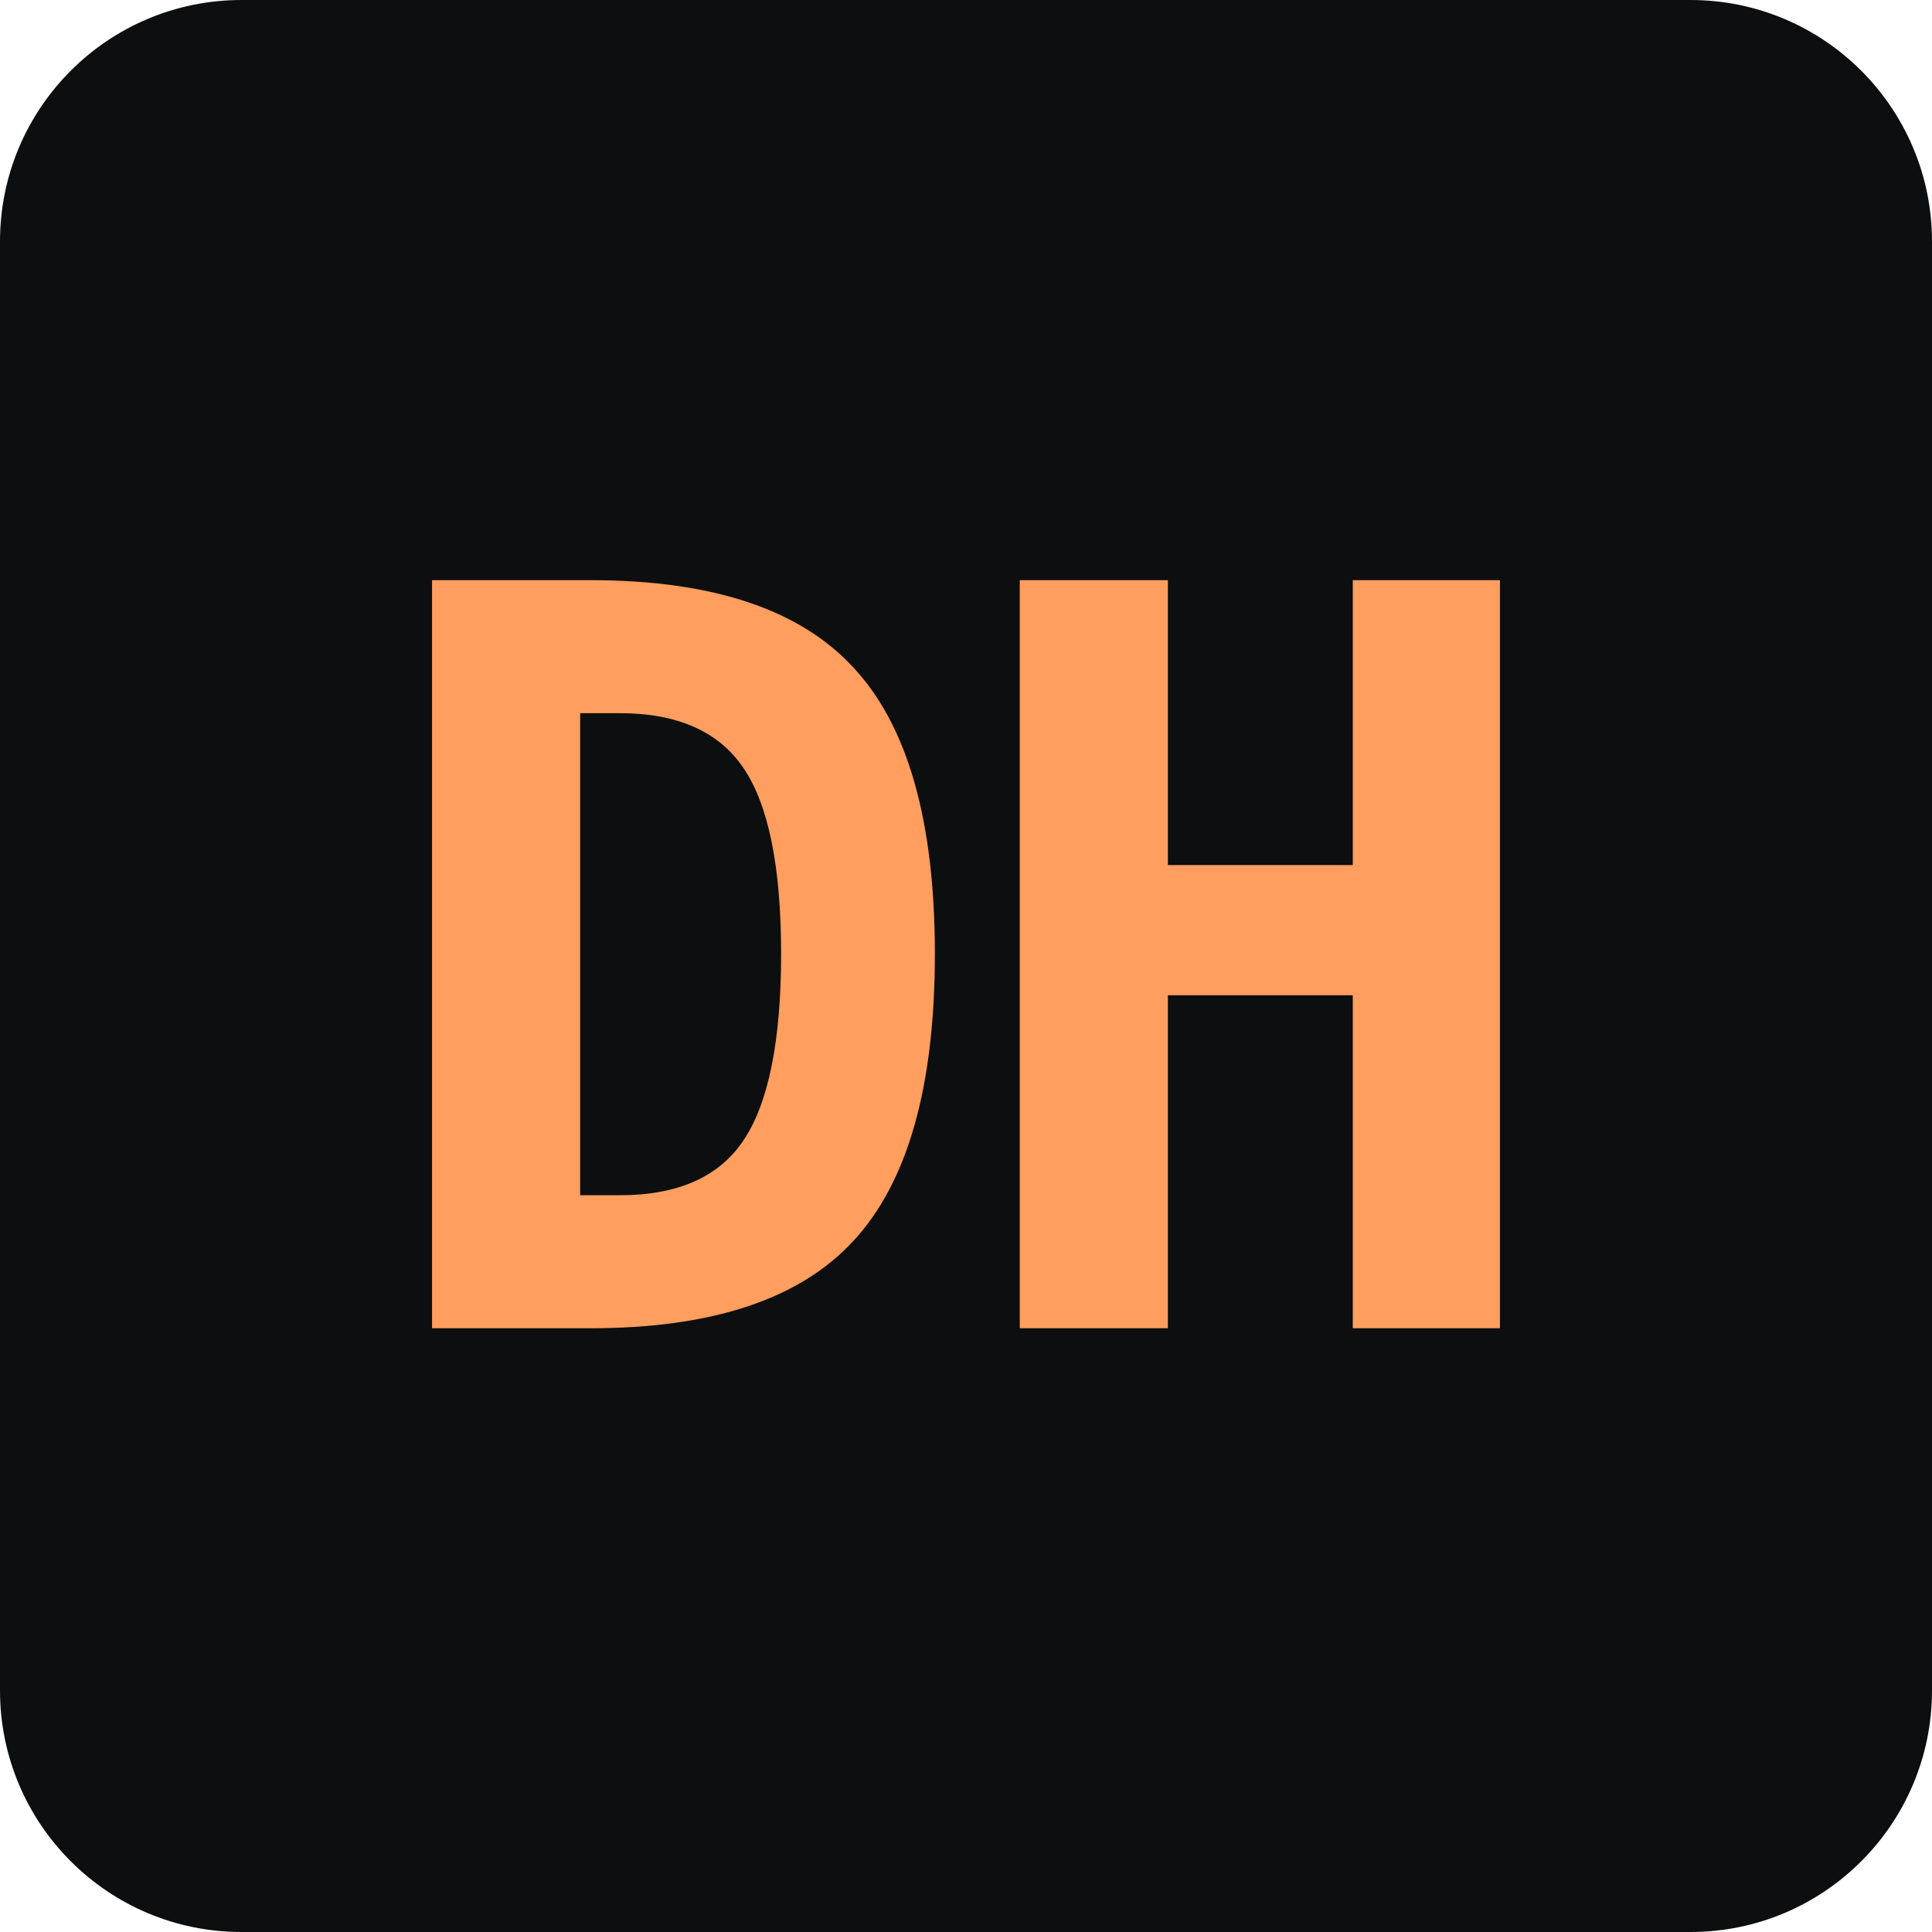
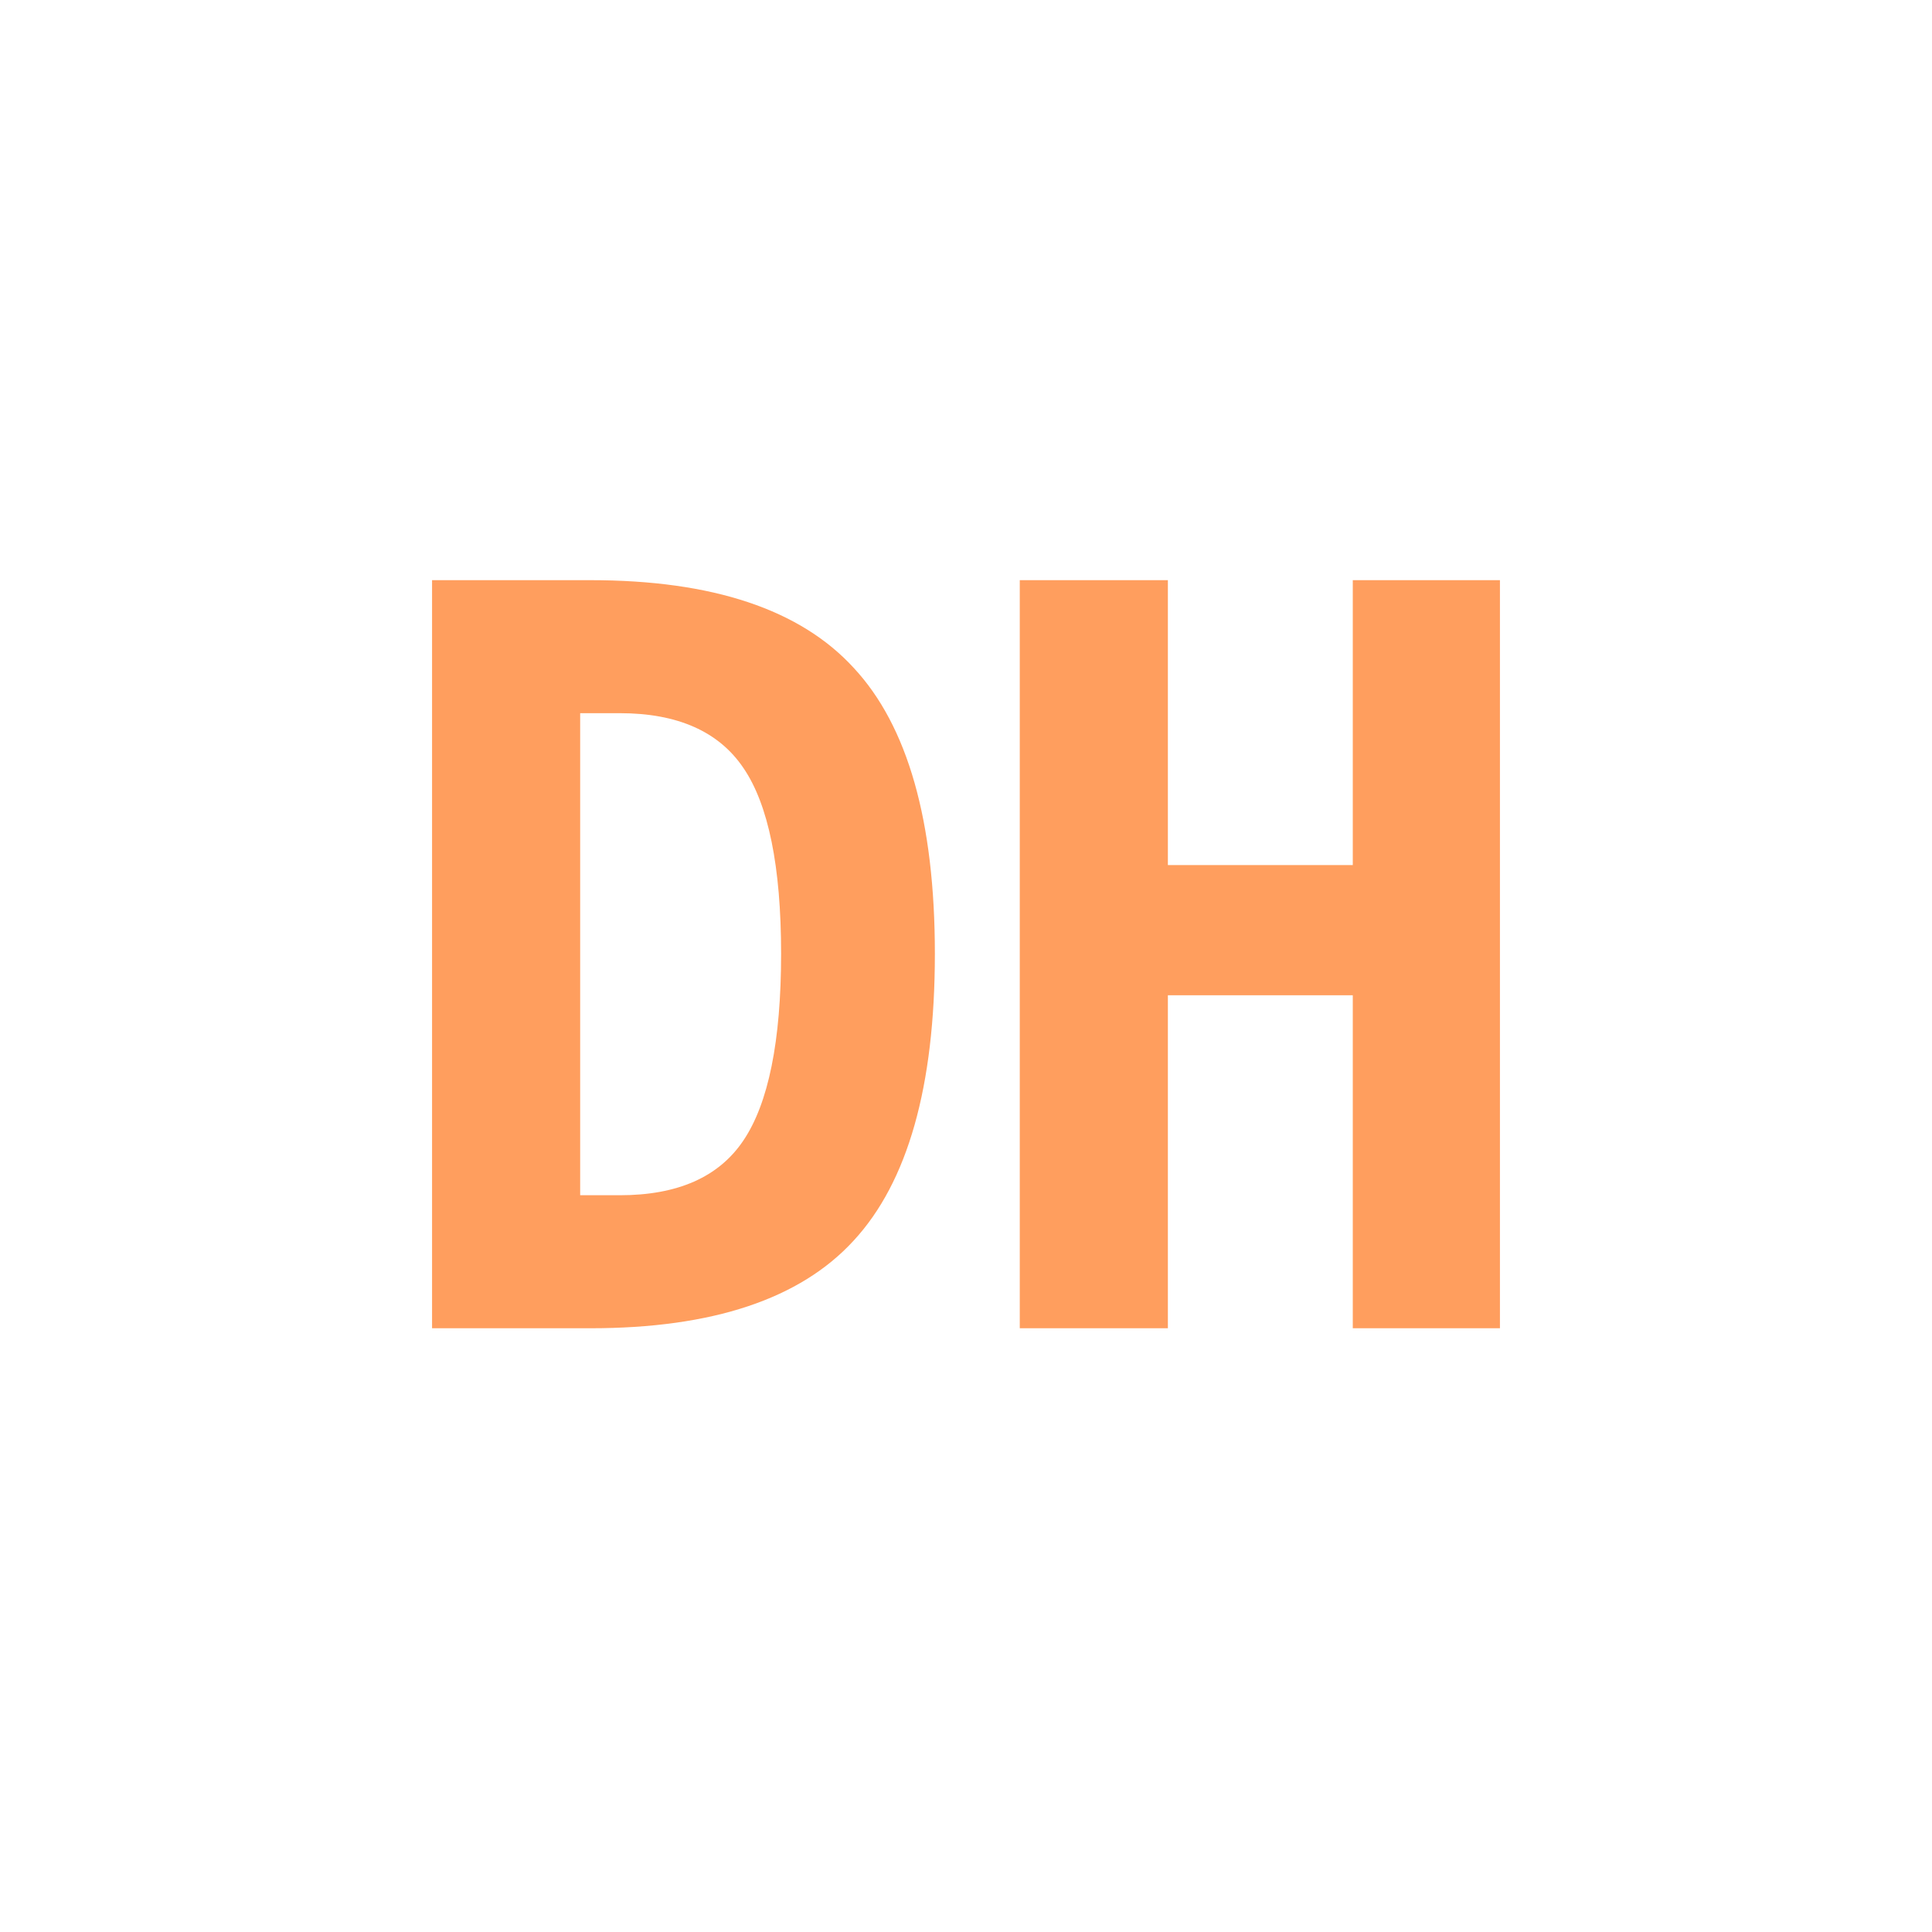
<svg xmlns="http://www.w3.org/2000/svg" viewBox="0 0 32 32">
  <style>
-     /* Dark UA chrome (dark URL bar): drop the near-black plate. On a dark bar
-        it nearly vanishes and its anti-aliased rounded edge reads as a faint
-        gray ring. The orange monogram stands on its own there. Light chrome
-        keeps the plate so the orange stays legible on a pale bar. */
-     @media (prefers-color-scheme: dark) { .plate { fill: none; } }
+     /* Default to NO plate. On a dark tab bar — and in any browser that does
+        not honor prefers-color-scheme inside a favicon (much of Chromium) —
+        there is then no near-black plate whose anti-aliased edge reads as a
+        light ring. The plate is re-added only for light chrome, where it helps
+        the orange monogram stand out on a pale bar. */
+     .plate { fill: none; }
+     @media (prefers-color-scheme: light) { .plate { fill: #0d0e10; } }
  </style>
-   <rect class="plate" width="32" height="32" rx="4" fill="#0d0e10" />
+   <rect class="plate" width="32" height="32" rx="4" />
  <text x="16" y="22" font-family="ui-monospace, 'JetBrains Mono', SFMono-Regular, monospace" font-size="17" font-weight="700" fill="#ff9e5e" text-anchor="middle" letter-spacing="-0.5">DH</text>
</svg>
